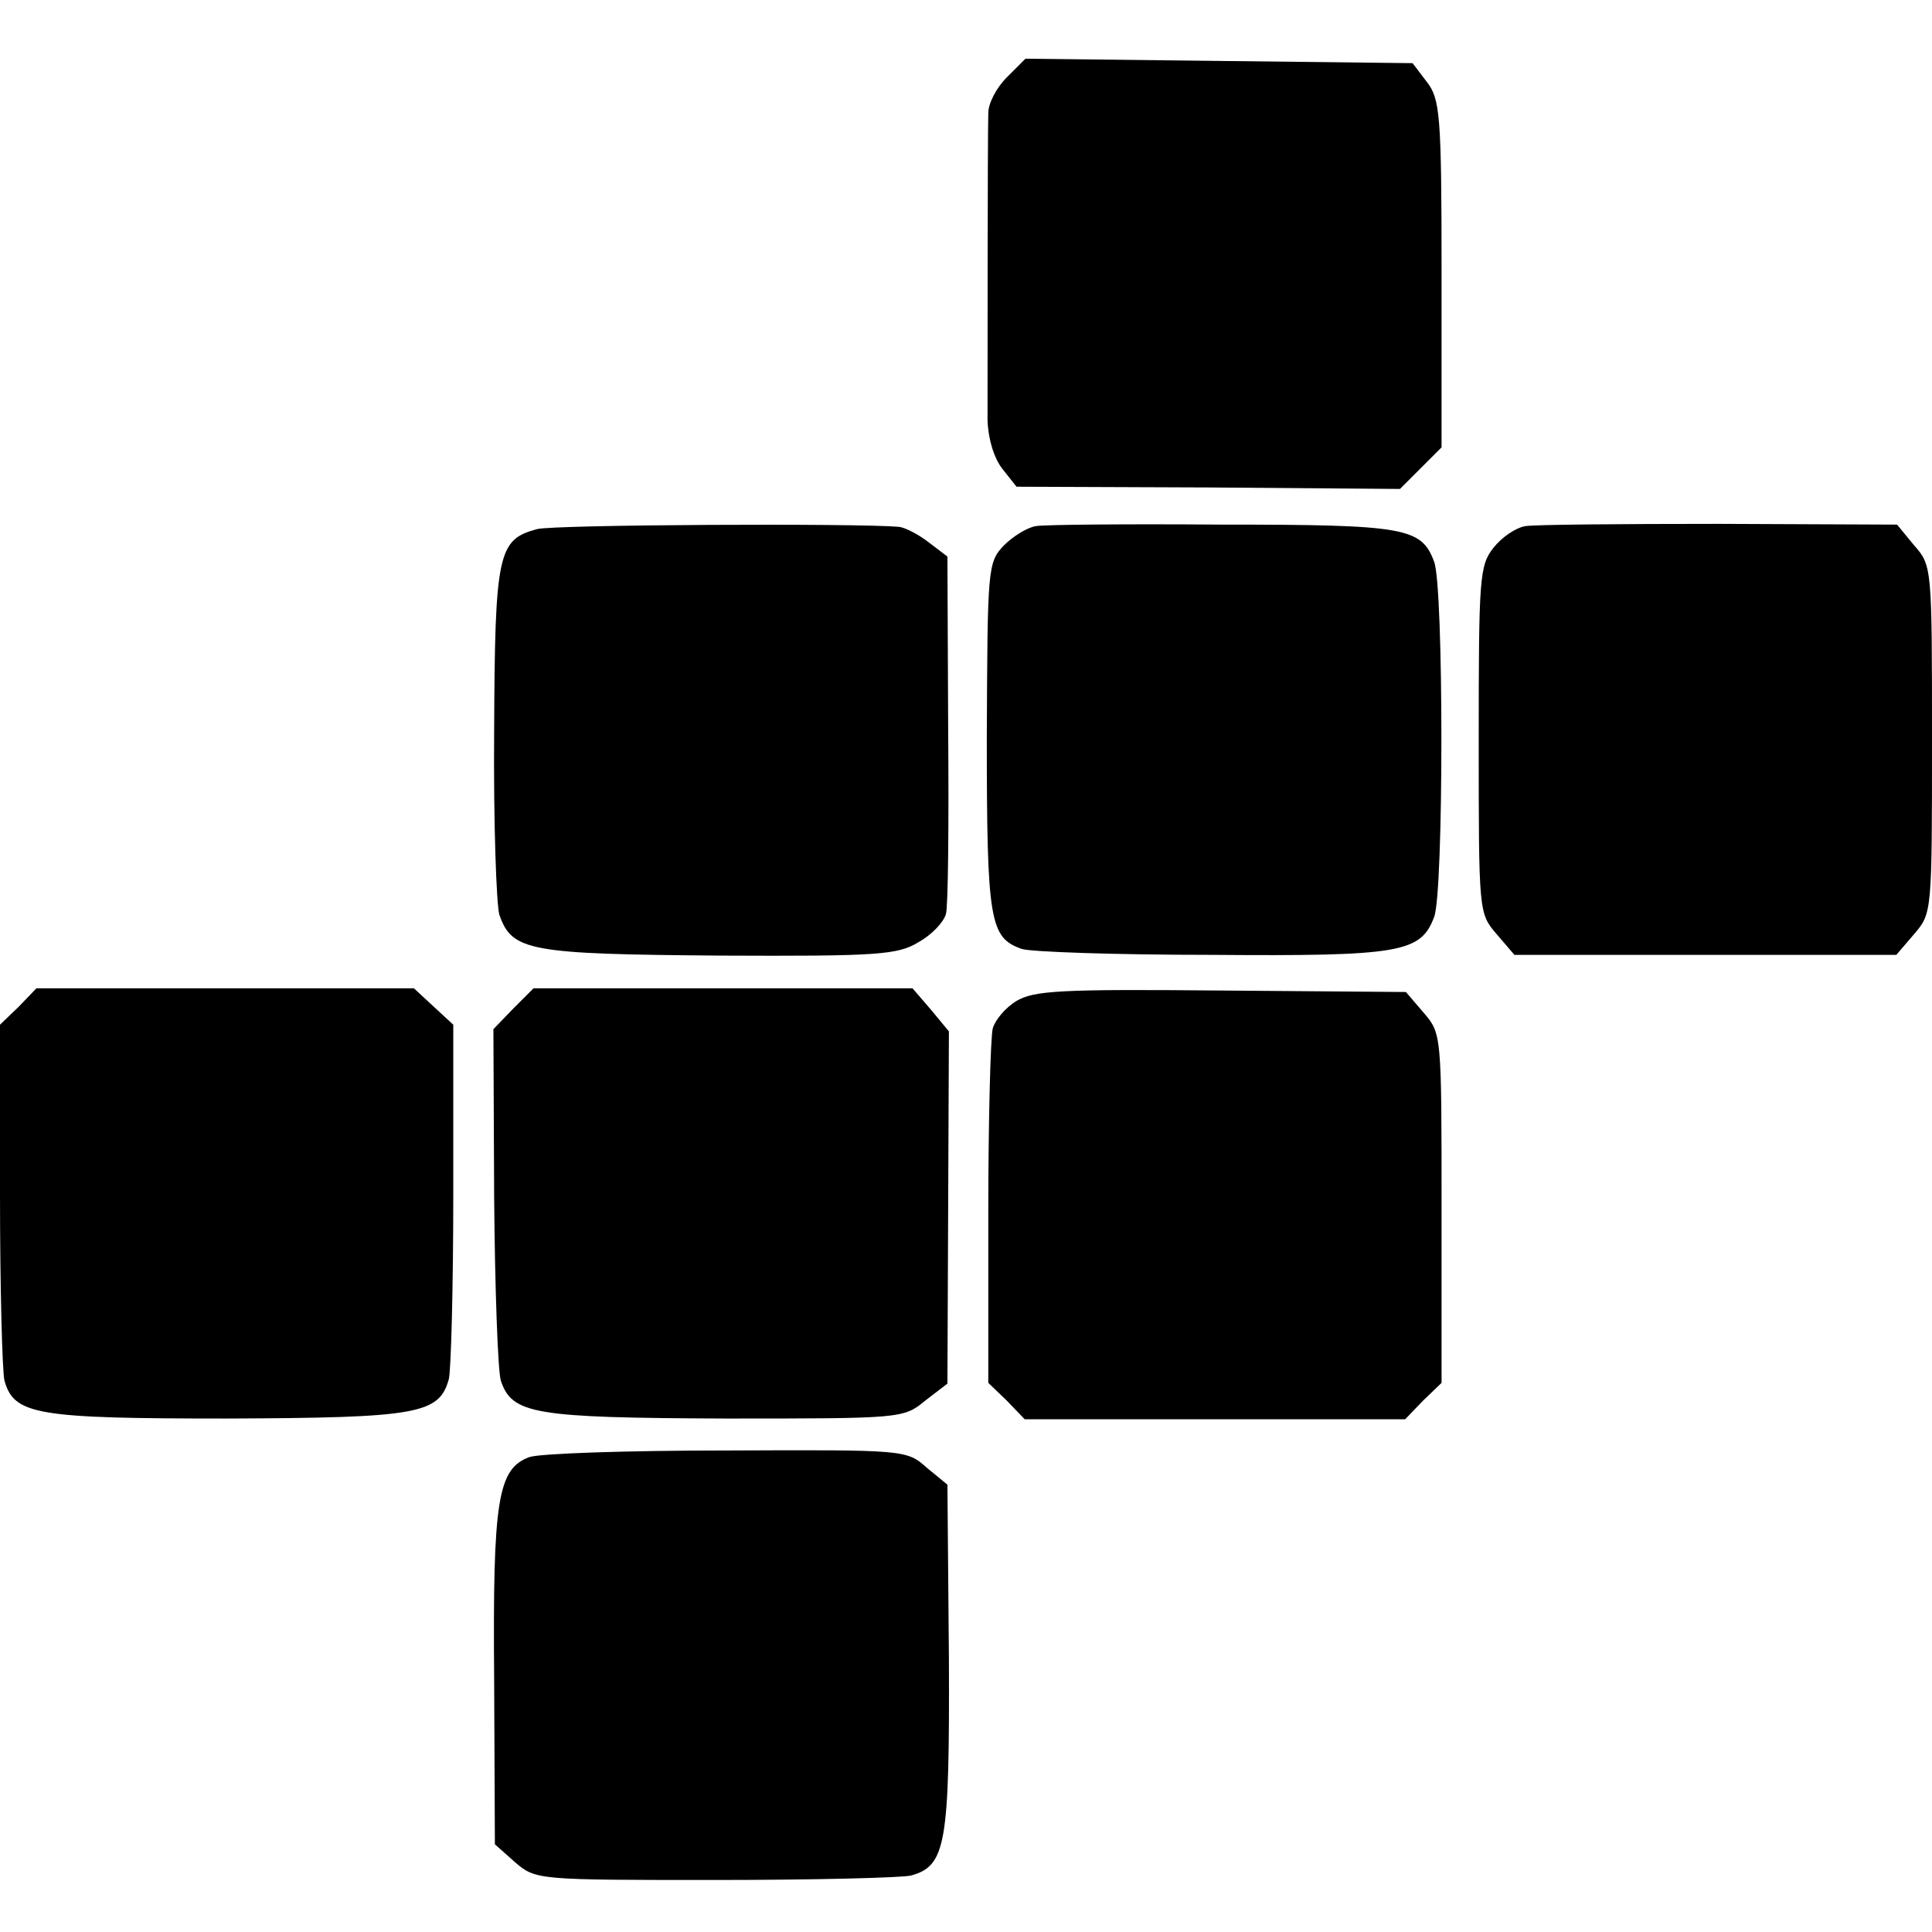
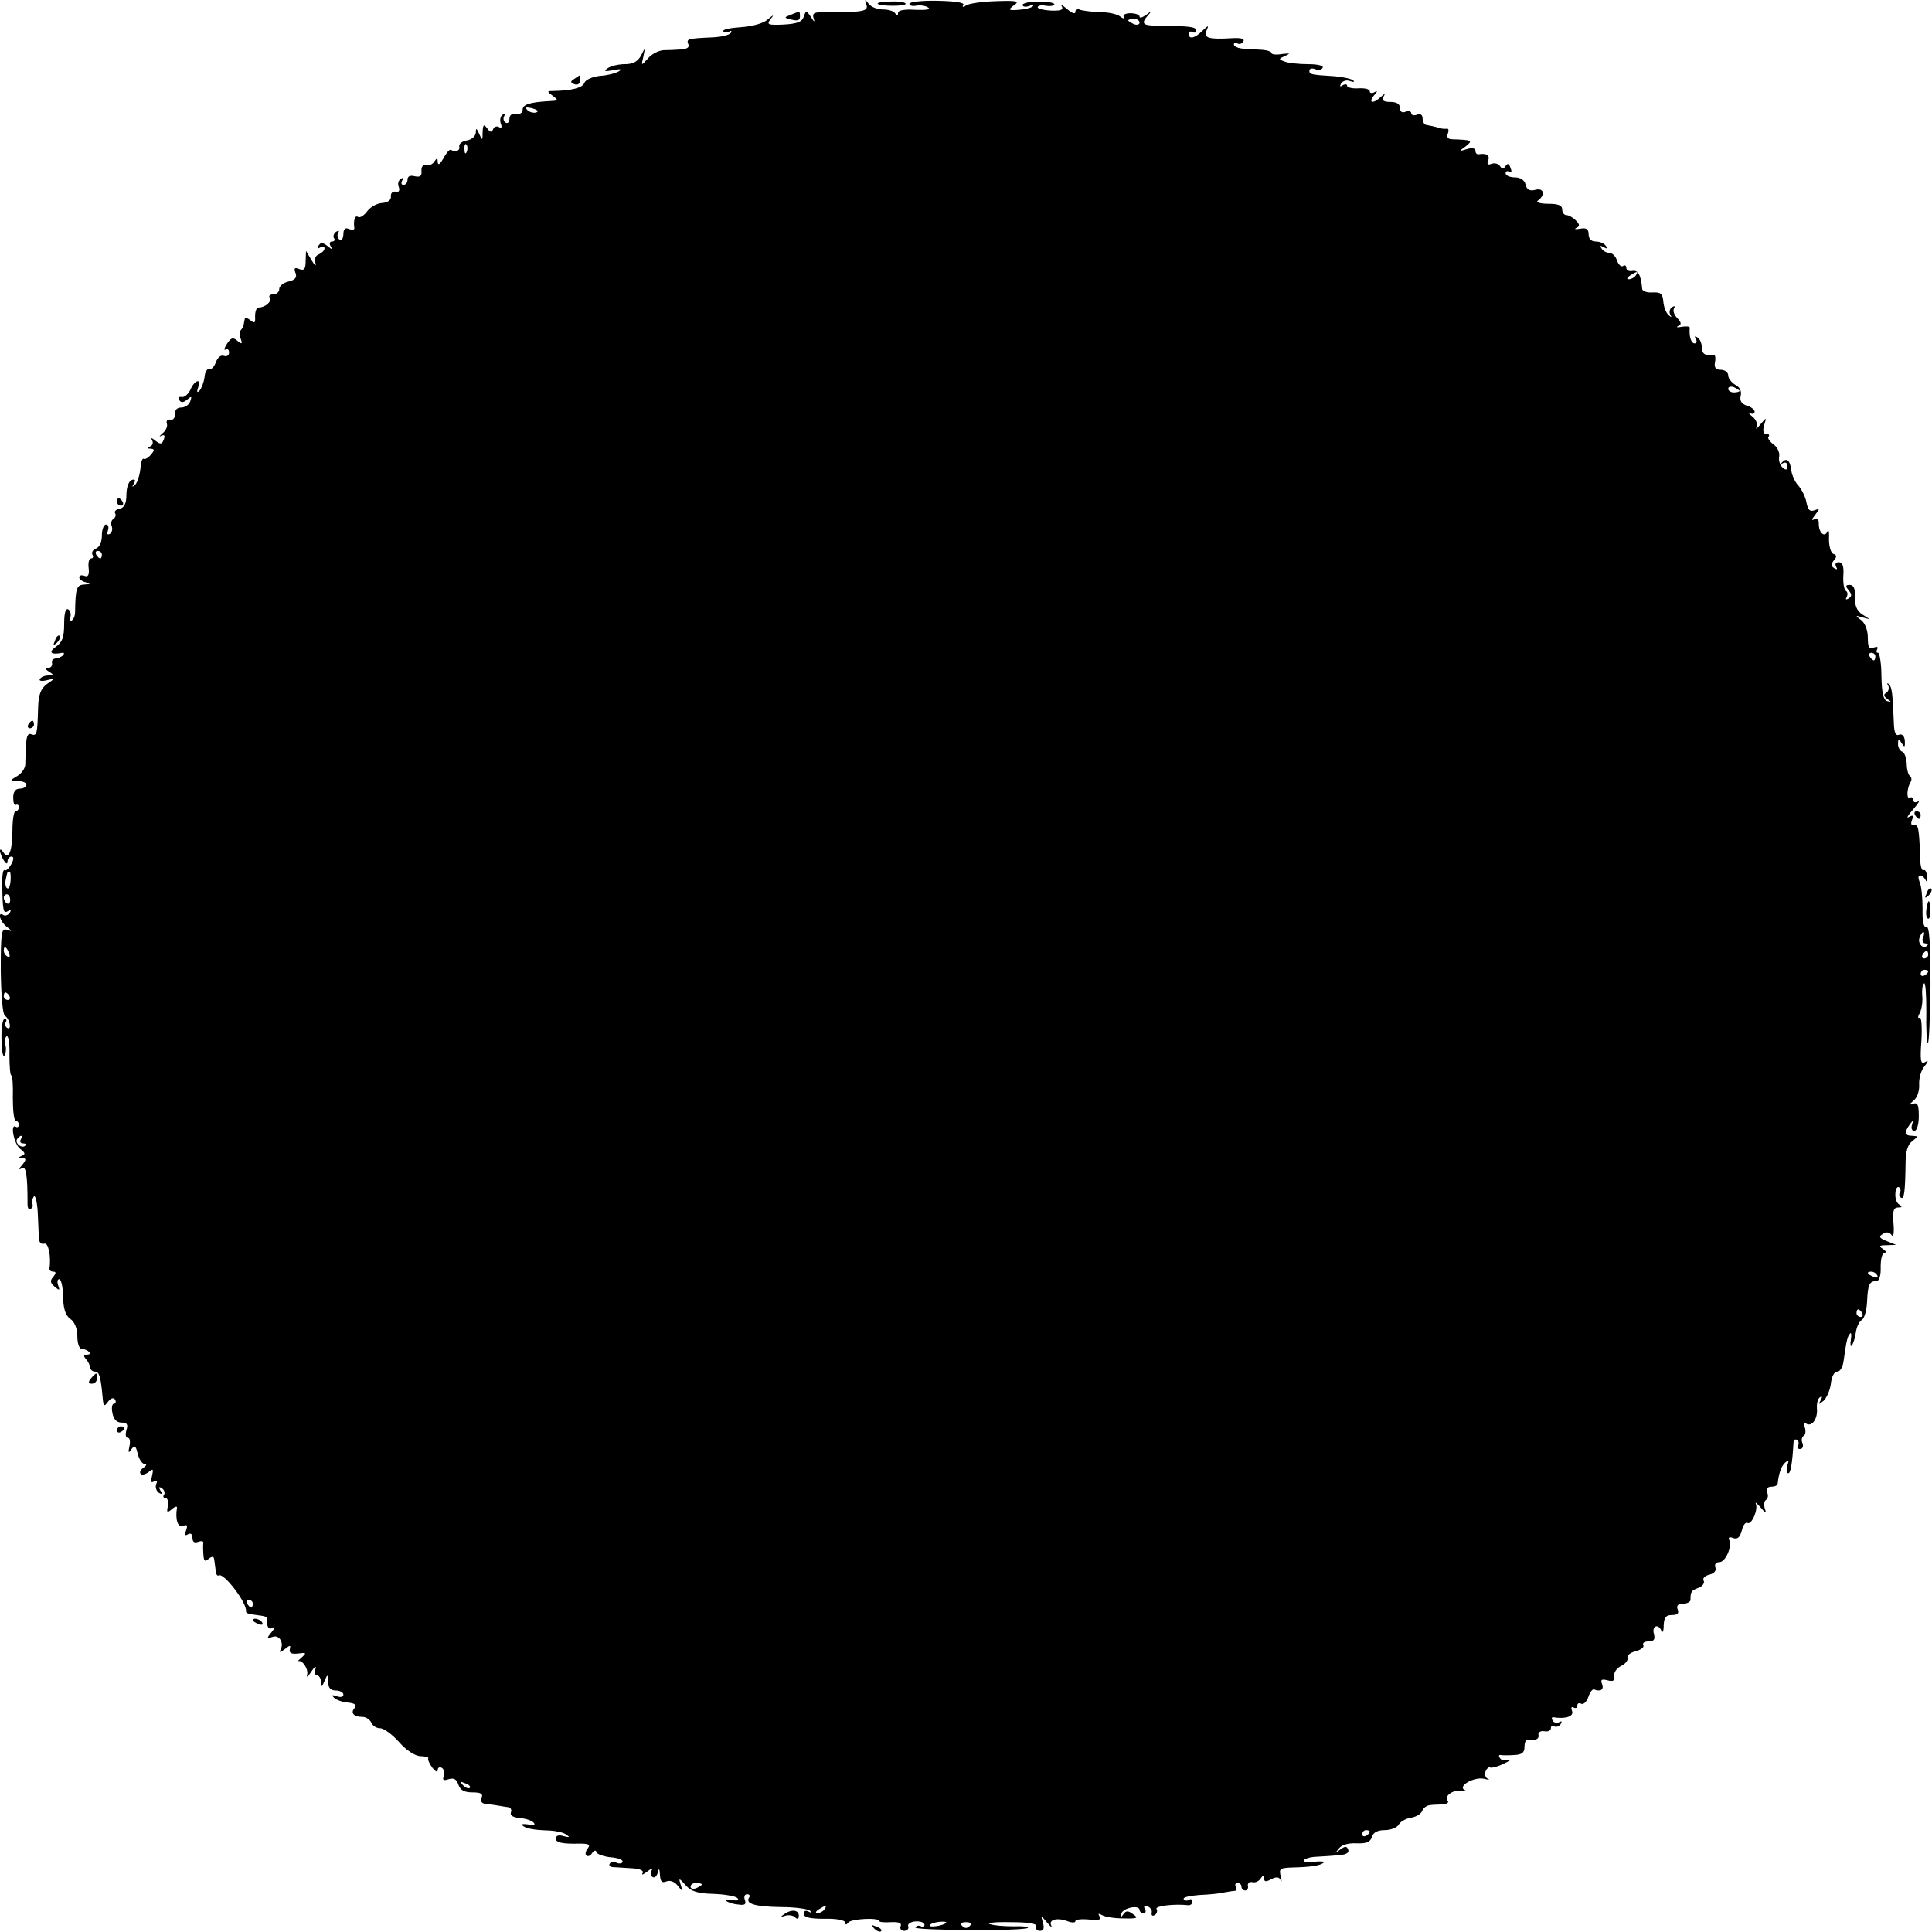
- <svg xmlns="http://www.w3.org/2000/svg" version="1.0" width="260pt" height="260pt" viewBox="0 0 260 260" preserveAspectRatio="xMidYMid meet">
-   <g transform="translate(0,260) scale(0.1,-0.1)" fill="#000000" stroke="none">
-     <path d="M1355 2496 c-14 -14 -25 -35 -25 -48 -1 -34 -1 -366 -1 -414 1 -26 9 -51 20 -65 l19 -24 258 -1 258 -2 28 28 28 28 0 234 c0 214 -2 235 -20 258 l-19 25 -260 3 -261 3 -25 -25z" />
-     <path d="M723 1888 c-53 -14 -57 -32 -58 -273 -1 -121 3 -232 7 -246 17 -49 40 -53 297 -55 213 -1 239 1 267 18 18 10 34 27 37 38 3 10 4 123 3 250 l-1 231 -25 19 c-14 11 -32 20 -40 21 -57 5 -464 3 -487 -3z" />
-     <path d="M1394 1892 c-12 -2 -31 -14 -43 -26 -22 -23 -22 -31 -23 -258 0 -248 4 -270 47 -285 11 -4 126 -8 255 -8 255 -2 282 3 300 51 13 33 13 445 0 478 -17 46 -39 50 -285 50 -126 1 -240 0 -251 -2z" />
-     <path d="M2053 1892 c-13 -2 -32 -15 -43 -29 -19 -24 -20 -40 -20 -259 0 -232 0 -233 24 -261 l24 -28 257 0 257 0 24 28 c24 28 24 29 24 262 0 231 0 234 -24 261 l-23 28 -239 1 c-132 0 -249 -1 -261 -3z" />
-     <path d="M25 1245 l-25 -24 0 -228 c0 -125 3 -238 6 -251 13 -46 43 -51 300 -51 256 1 285 6 298 53 3 12 6 124 6 249 l0 228 -26 24 -27 25 -254 0 -254 0 -24 -25z" />
-     <path d="M691 1243 l-27 -28 1 -225 c1 -124 5 -235 9 -248 15 -45 44 -50 302 -51 237 0 240 0 269 24 l30 23 1 237 1 237 -24 29 -25 29 -255 0 -255 0 -27 -27z" />
-     <path d="M1368 1253 c-15 -9 -29 -26 -32 -37 -3 -12 -6 -124 -6 -249 l0 -228 25 -24 24 -25 256 0 256 0 24 25 25 24 0 235 c0 234 0 235 -24 263 l-24 28 -249 2 c-216 2 -251 0 -275 -14z" />
-     <path d="M712 639 c-42 -16 -49 -57 -47 -298 l1 -223 27 -24 c28 -24 30 -24 270 -24 133 0 251 3 263 6 47 13 52 42 51 292 l-2 234 -28 23 c-27 24 -29 24 -270 23 -133 0 -252 -4 -265 -9z" />
+ <svg xmlns="http://www.w3.org/2000/svg" version="1.0" width="512pt" height="512pt" viewBox="0 0 512 512" preserveAspectRatio="xMidYMid meet">
+   <g transform="translate(0,512) scale(0.1,-0.1)" fill="#000000" stroke="none">
+     <path d="M2296 5108 c6 -18 -8 -21 -113 -20 -25 0 -31 -3 -27 -16 4 -12 2 -11 -7 3 -12 18 -13 18 -19 1 -4 -14 -18 -19 -53 -21 -42 -2 -46 0 -35 14 10 13 9 13 -8 -1 -11 -10 -41 -18 -71 -20 -28 -2 -49 -6 -46 -11 2 -4 9 -4 15 -1 6 4 8 2 5 -3 -4 -6 -26 -11 -49 -12 -67 -3 -69 -4 -64 -18 4 -8 -3 -13 -19 -14 -14 -1 -35 -2 -47 -2 -13 -1 -31 -10 -41 -22 -18 -20 -18 -20 -12 5 5 25 5 25 -6 3 -9 -16 -21 -23 -43 -23 -17 0 -38 -5 -46 -11 -11 -8 -8 -9 15 -5 20 4 25 3 15 -3 -8 -5 -31 -11 -50 -12 -19 -2 -38 -10 -41 -18 -5 -14 -34 -21 -83 -22 -17 0 -17 -1 -1 -13 16 -12 15 -13 -11 -14 -51 -3 -69 -9 -69 -23 0 -8 -8 -13 -18 -11 -10 2 -17 -3 -17 -13 0 -9 -5 -13 -10 -10 -6 4 -7 11 -4 17 4 7 2 8 -4 4 -6 -4 -8 -14 -5 -23 4 -10 2 -14 -4 -10 -6 4 -14 1 -16 -5 -4 -10 -8 -9 -16 2 -9 12 -11 10 -12 -10 0 -23 -1 -23 -9 -5 -7 16 -9 17 -9 3 -1 -9 -11 -18 -23 -20 -13 -2 -22 -9 -21 -16 3 -11 -8 -16 -23 -9 -3 1 -12 -9 -19 -23 -9 -15 -14 -19 -15 -10 0 12 -2 12 -9 2 -4 -7 -14 -12 -22 -10 -8 2 -13 -4 -12 -15 1 -14 -4 -17 -18 -14 -12 3 -19 0 -19 -9 0 -8 -5 -14 -11 -14 -5 0 -7 5 -3 12 4 7 3 8 -4 4 -6 -4 -9 -13 -5 -22 3 -9 0 -14 -8 -12 -8 2 -14 -4 -13 -12 1 -10 -8 -17 -24 -18 -14 -1 -31 -11 -39 -22 -8 -11 -19 -18 -24 -15 -8 6 -13 -9 -10 -29 1 -5 -5 -6 -14 -3 -10 5 -15 0 -15 -14 0 -11 -5 -17 -10 -14 -6 4 -7 11 -4 17 4 7 2 8 -5 4 -6 -4 -9 -12 -6 -17 4 -5 1 -9 -5 -9 -6 0 -8 -5 -4 -12 6 -10 4 -10 -8 0 -13 10 -18 10 -24 1 -4 -8 -3 -9 4 -5 7 4 12 3 12 -2 0 -6 -7 -12 -15 -16 -9 -3 -12 -12 -9 -23 3 -10 -2 -7 -10 7 l-15 25 -1 -27 c0 -21 -4 -26 -17 -21 -12 5 -15 2 -10 -10 5 -12 -1 -19 -18 -23 -14 -3 -25 -12 -25 -20 0 -8 -7 -14 -16 -14 -8 0 -13 -4 -9 -9 6 -10 -12 -26 -30 -26 -5 0 -9 -10 -9 -23 1 -18 -1 -20 -12 -11 -8 6 -15 9 -15 5 -1 -3 -2 -10 -3 -15 0 -5 -4 -12 -8 -16 -4 -4 -4 -14 0 -23 5 -14 3 -15 -9 -5 -12 10 -17 8 -28 -9 -7 -11 -8 -18 -3 -14 5 3 9 -1 9 -8 0 -8 -6 -12 -14 -9 -7 3 -16 -4 -21 -17 -4 -12 -12 -20 -17 -18 -6 2 -12 -8 -13 -22 -2 -14 -8 -29 -13 -35 -7 -7 -8 -4 -4 8 10 25 -9 21 -20 -5 -6 -13 -17 -22 -24 -20 -7 1 -10 -2 -6 -8 5 -8 11 -7 21 1 12 10 13 9 8 -5 -3 -9 -14 -16 -24 -16 -11 0 -17 -7 -16 -17 0 -10 -5 -17 -12 -15 -8 1 -12 -3 -10 -10 3 -7 -2 -19 -11 -26 -9 -8 -10 -11 -4 -7 9 4 11 1 7 -10 -5 -13 -9 -13 -22 -3 -10 8 -13 9 -9 1 4 -6 1 -14 -5 -16 -10 -4 -9 -6 1 -6 11 -1 11 -4 1 -16 -7 -8 -15 -13 -19 -11 -4 3 -8 -10 -9 -27 -2 -17 -8 -36 -14 -42 -8 -7 -9 -6 -3 4 5 9 3 12 -6 9 -7 -2 -14 -19 -14 -39 0 -24 -6 -35 -18 -37 -9 -2 -15 -7 -12 -12 3 -5 1 -11 -4 -15 -6 -3 -8 -12 -5 -19 3 -8 1 -17 -5 -21 -7 -3 -8 0 -5 9 3 9 1 16 -5 16 -6 0 -11 -13 -11 -29 0 -17 -6 -31 -16 -35 -8 -3 -12 -10 -9 -16 3 -5 2 -10 -4 -10 -5 0 -8 -12 -6 -26 2 -18 -2 -24 -11 -20 -8 3 -14 1 -14 -4 0 -5 8 -11 17 -13 14 -4 14 -5 -3 -6 -21 -1 -24 -9 -25 -73 0 -10 -4 -20 -10 -23 -5 -3 -6 0 -3 8 3 8 1 18 -5 22 -7 4 -11 -9 -11 -39 0 -35 -5 -48 -22 -60 -21 -15 -13 -22 17 -16 5 1 6 -2 2 -7 -5 -4 -14 -8 -20 -8 -7 -1 -11 -6 -9 -13 1 -7 -4 -12 -10 -12 -9 0 -8 -4 2 -10 13 -8 13 -10 -2 -10 -9 0 -19 -4 -22 -9 -4 -5 4 -7 16 -4 l23 5 -21 -15 c-16 -12 -22 -28 -23 -62 -2 -71 -3 -76 -18 -71 -9 4 -13 -5 -14 -29 -1 -19 -2 -43 -2 -52 -1 -10 -10 -23 -22 -30 -20 -12 -20 -12 3 -13 12 0 22 -4 22 -10 0 -5 -8 -10 -17 -10 -12 0 -18 -8 -18 -24 0 -13 3 -22 7 -19 5 2 8 -1 8 -6 0 -6 -4 -11 -9 -11 -4 0 -8 -22 -8 -49 0 -56 -10 -81 -24 -60 -5 8 -9 10 -9 4 0 -5 5 -17 10 -25 6 -10 10 -11 10 -2 0 6 5 12 10 12 7 0 7 -7 0 -20 -6 -11 -14 -19 -18 -16 -4 3 -7 -16 -6 -42 1 -68 3 -74 16 -66 7 4 8 3 4 -5 -4 -6 -12 -9 -17 -6 -17 11 -9 -18 9 -31 15 -12 15 -13 0 -8 -14 5 -16 -7 -16 -108 1 -66 5 -116 11 -120 13 -8 19 -40 6 -32 -5 3 -7 10 -4 15 4 5 2 9 -3 9 -5 0 -9 -25 -8 -54 0 -30 4 -50 8 -43 4 7 5 19 2 29 -2 9 -1 19 4 22 4 2 8 -20 7 -50 0 -30 2 -54 5 -54 3 0 5 -27 4 -60 0 -33 3 -60 8 -60 4 0 8 -5 8 -11 0 -5 -4 -8 -8 -5 -16 10 -5 -47 12 -59 13 -10 14 -14 4 -18 -10 -4 -10 -6 1 -6 11 -1 11 -4 0 -18 -10 -11 -10 -14 -1 -9 11 7 15 -17 15 -96 0 -10 4 -15 8 -12 5 3 7 9 5 13 -3 4 -1 13 3 19 4 8 9 -10 11 -40 1 -29 3 -61 3 -71 1 -10 7 -15 14 -13 11 5 19 -34 14 -66 0 -5 4 -8 10 -8 8 0 8 -4 0 -14 -9 -10 -8 -16 4 -26 13 -11 14 -10 9 4 -3 9 -2 16 3 16 5 0 10 -21 10 -46 1 -32 6 -49 19 -59 12 -8 19 -26 19 -47 0 -18 5 -33 12 -33 6 0 15 -3 19 -8 4 -4 2 -7 -6 -7 -9 0 -9 -4 -2 -12 6 -7 11 -17 11 -23 1 -5 6 -10 13 -10 11 0 15 -14 20 -68 2 -24 4 -26 14 -12 8 10 14 12 19 6 3 -6 2 -11 -3 -11 -5 0 -7 -11 -4 -25 3 -16 11 -25 24 -25 15 0 18 -5 13 -20 -3 -11 -2 -20 3 -20 6 0 8 -10 5 -23 -4 -17 -2 -19 5 -8 9 12 12 10 17 -12 4 -15 12 -27 19 -27 6 0 4 -4 -4 -10 -8 -5 -11 -12 -7 -16 3 -4 13 -1 21 5 12 10 13 8 9 -10 -4 -15 -3 -20 5 -15 8 4 10 2 6 -7 -3 -8 0 -18 7 -23 8 -5 10 -3 4 6 -5 9 -4 11 4 6 6 -4 9 -12 6 -17 -4 -5 -2 -9 4 -9 5 0 8 -9 6 -21 -4 -18 -2 -19 11 -8 8 7 14 8 13 3 -5 -30 2 -53 16 -48 11 5 13 2 8 -12 -4 -12 -3 -15 5 -10 7 4 12 1 12 -9 0 -11 5 -15 15 -11 8 3 14 2 14 -2 -1 -4 -1 -18 0 -31 1 -18 4 -21 14 -12 10 8 14 7 15 -4 1 -8 3 -22 4 -30 1 -8 4 -12 8 -10 13 8 76 -74 72 -96 0 -3 6 -6 14 -7 8 -1 20 -3 28 -4 8 -1 15 -4 14 -7 -2 -22 4 -31 14 -25 8 5 7 0 -2 -11 -14 -17 -13 -18 2 -13 18 7 32 -16 21 -35 -4 -7 1 -6 11 2 15 12 17 12 14 0 -2 -10 5 -13 22 -11 22 3 23 2 10 -10 -8 -7 -13 -12 -11 -11 11 7 29 -20 25 -35 -3 -9 2 -6 11 8 9 14 14 17 11 7 -3 -9 -1 -17 4 -17 6 0 10 -8 11 -17 0 -15 2 -15 9 2 8 19 9 19 9 -2 1 -16 7 -23 21 -23 11 0 20 -5 20 -11 0 -6 -7 -8 -18 -4 -12 4 -14 3 -7 -4 6 -6 23 -12 37 -13 19 -2 24 -6 18 -14 -12 -13 -3 -24 21 -24 9 0 19 -7 23 -15 3 -8 13 -15 23 -15 10 0 32 -16 50 -36 18 -21 42 -37 56 -38 14 0 24 -3 22 -6 -2 -3 3 -14 11 -25 8 -10 14 -13 14 -6 0 7 5 9 11 6 6 -4 8 -14 5 -22 -4 -10 -1 -13 13 -8 14 4 21 0 26 -15 5 -14 15 -20 37 -20 23 0 29 -4 24 -15 -3 -10 1 -15 14 -16 11 -1 25 -3 30 -4 6 -1 17 -3 25 -4 8 0 12 -7 9 -14 -3 -8 5 -13 23 -15 15 -1 31 -6 37 -12 6 -6 1 -8 -14 -5 -12 2 -20 1 -16 -2 8 -9 32 -13 72 -14 17 -1 37 -5 45 -11 10 -7 9 -8 -7 -4 -13 4 -21 2 -21 -7 0 -9 15 -13 48 -13 38 1 45 -1 37 -12 -6 -7 -8 -16 -4 -19 4 -4 11 -1 15 6 6 8 10 9 12 2 2 -5 19 -11 37 -13 17 -1 32 -6 32 -11 0 -5 -7 -7 -15 -4 -8 4 -17 3 -19 -2 -3 -4 0 -8 7 -9 7 0 29 -2 49 -3 24 -1 35 -6 31 -13 -4 -6 2 -4 12 4 10 8 16 10 12 3 -4 -6 -3 -14 2 -17 5 -4 12 2 14 11 3 13 5 12 6 -6 1 -17 5 -22 17 -17 10 4 22 -1 30 -11 13 -17 14 -17 8 2 -6 19 -5 19 13 -1 14 -16 31 -22 73 -23 30 -1 59 -6 64 -11 6 -6 1 -8 -14 -5 -12 2 -20 1 -16 -2 4 -4 18 -9 31 -10 19 -3 23 0 19 12 -3 8 -1 15 6 15 6 0 9 -4 5 -9 -10 -16 15 -24 85 -25 38 0 72 -5 77 -10 5 -5 3 -6 -4 -2 -8 4 -13 2 -13 -6 0 -9 16 -13 55 -13 32 1 55 -4 55 -10 0 -6 3 -7 8 0 7 10 82 14 82 4 0 -3 14 -4 31 -3 21 1 29 -2 26 -10 -3 -7 1 -13 9 -13 8 0 13 5 11 12 -3 6 6 12 19 13 13 1 24 -3 24 -9 0 -5 -4 -8 -9 -4 -5 3 -12 2 -15 -3 -5 -8 290 -10 298 -1 3 3 -14 5 -38 4 -24 0 -52 2 -63 6 -10 3 15 6 55 5 49 0 71 -4 68 -11 -2 -7 2 -12 10 -12 10 0 12 7 8 21 -6 21 -6 21 11 1 9 -11 14 -15 11 -8 -8 15 14 22 42 12 12 -5 22 -5 22 0 0 4 16 6 36 4 26 -3 34 0 28 8 -5 8 -3 9 6 4 8 -5 33 -9 57 -9 37 -1 41 1 26 11 -13 10 -19 10 -26 0 -6 -9 -8 -9 -5 2 4 15 48 24 48 9 0 -4 5 -8 11 -8 5 0 7 5 3 11 -4 7 -1 10 7 7 8 -3 13 -11 11 -17 -1 -7 2 -10 8 -6 6 3 8 11 5 16 -5 8 48 14 83 10 6 -1 12 3 12 9 0 6 -4 9 -9 5 -5 -3 -12 -2 -14 2 -3 5 16 9 41 11 26 1 56 4 67 7 11 2 24 4 28 4 5 1 5 5 2 11 -3 5 -1 10 4 10 6 0 11 -4 11 -10 0 -5 4 -10 10 -10 5 0 9 6 7 12 -1 7 4 12 12 10 8 -2 18 3 22 10 7 10 9 10 9 0 0 -9 5 -10 19 -2 14 7 21 6 25 -3 3 -6 3 -2 0 11 -5 20 -2 22 33 23 45 1 73 5 81 13 3 3 -9 4 -26 2 -17 -2 -29 0 -27 4 3 4 15 8 27 9 13 1 39 2 59 4 25 1 35 6 32 15 -4 10 -8 10 -22 0 -14 -11 -14 -11 -3 3 7 10 25 15 47 14 26 -1 36 3 41 17 3 12 15 18 34 18 16 0 33 7 37 15 5 8 19 16 33 18 13 2 26 10 29 18 3 8 12 14 19 15 6 1 22 2 34 2 12 1 18 5 15 9 -12 12 13 31 36 27 12 -2 16 -1 9 2 -21 10 24 36 51 30 12 -3 17 -3 10 0 -7 3 -9 12 -6 20 3 7 8 12 12 10 3 -2 20 2 36 10 17 8 22 12 13 10 -10 -3 -20 -1 -23 5 -4 5 -3 9 2 8 4 -1 20 -1 36 0 20 1 27 6 27 21 0 11 3 19 8 19 20 -3 32 2 29 14 -1 6 6 11 16 9 9 -2 17 2 17 8 0 6 4 9 9 5 5 -3 13 0 17 6 4 7 3 9 -4 5 -6 -3 -14 -2 -17 4 -4 6 -3 10 2 9 31 -5 55 2 49 17 -3 8 -2 12 4 9 6 -3 10 -1 10 5 0 6 5 8 10 5 6 -3 14 4 19 17 4 13 11 22 15 21 17 -7 27 -1 22 13 -5 13 -2 15 14 11 15 -4 20 -1 18 11 -2 9 6 21 18 27 11 5 19 15 17 21 -2 7 8 15 22 18 14 4 23 11 20 16 -3 6 3 10 13 10 15 0 19 5 15 20 -6 22 12 28 20 8 3 -7 6 -1 6 15 1 21 6 27 22 27 15 0 19 5 15 15 -4 10 1 15 14 15 11 0 20 5 20 10 0 22 2 25 21 32 11 4 17 13 14 19 -4 6 3 13 15 16 13 3 19 11 16 19 -3 8 1 14 10 14 16 0 34 38 27 58 -4 8 0 10 10 6 12 -4 18 2 23 20 3 14 10 23 15 20 11 -6 29 36 22 51 -2 6 3 1 13 -10 13 -16 16 -17 11 -3 -3 10 -2 20 3 23 5 3 7 12 3 20 -3 9 1 15 11 15 9 0 16 3 17 8 3 27 9 46 20 56 9 8 11 7 6 -6 -3 -10 -3 -19 1 -22 7 -4 12 26 15 81 0 7 4 10 9 7 5 -3 6 -10 3 -15 -4 -5 -1 -9 5 -9 7 0 10 7 7 15 -4 8 -2 17 3 20 5 3 6 13 3 22 -4 10 -2 14 4 10 15 -9 31 14 28 41 -1 13 3 26 8 29 6 4 7 1 2 -8 -7 -12 -6 -12 8 -1 8 8 17 28 19 45 2 19 9 32 17 32 8 0 15 13 17 30 7 51 10 64 17 71 3 4 4 -4 2 -16 -2 -12 -1 -20 2 -16 4 4 9 19 11 34 2 15 9 30 16 34 7 4 13 26 14 49 2 45 6 54 25 54 7 0 12 15 11 38 0 20 4 37 10 37 6 0 4 5 -4 10 -12 8 -10 10 10 10 l25 1 -25 10 c-20 8 -22 12 -10 19 9 6 17 5 23 -3 5 -7 7 6 5 31 -3 32 0 42 12 42 11 0 12 2 3 8 -7 4 -11 17 -10 29 0 12 5 19 9 17 5 -3 6 -9 3 -14 -3 -5 -2 -11 3 -14 8 -5 11 14 12 93 0 29 6 49 18 57 16 13 16 13 0 14 -21 0 -22 9 -7 30 10 13 10 13 6 -1 -3 -9 0 -16 6 -16 7 0 12 17 12 39 0 30 -3 37 -15 33 -12 -4 -12 -3 1 8 9 7 16 25 15 42 -1 17 5 39 14 49 11 14 11 17 1 11 -11 -6 -13 4 -9 58 2 37 0 63 -5 60 -5 -3 -5 3 1 13 5 11 8 31 6 46 -1 15 1 30 5 32 4 3 6 -31 6 -75 -1 -44 1 -81 4 -83 3 -2 6 67 7 154 0 110 -3 157 -11 154 -7 -3 -11 14 -10 48 0 29 -3 61 -8 71 -4 10 -4 17 2 17 5 0 11 -6 14 -12 3 -7 4 -3 4 9 -1 12 -5 19 -9 17 -4 -3 -8 7 -9 23 -3 89 -5 98 -16 96 -8 -2 -10 4 -6 14 5 12 3 14 -8 8 -8 -5 -3 4 11 20 14 16 19 25 13 21 -7 -4 -13 -2 -13 4 0 6 -4 9 -8 6 -10 -6 -9 24 1 41 4 6 3 14 -2 17 -4 3 -8 18 -8 33 -1 15 -6 29 -12 31 -6 2 -11 11 -11 20 0 15 2 15 10 2 7 -12 9 -10 8 7 -1 12 -7 19 -15 16 -9 -4 -13 5 -14 28 -3 79 -5 98 -13 106 -5 4 -6 3 -2 -4 3 -6 1 -15 -5 -19 -8 -4 -7 -9 2 -16 12 -8 12 -9 0 -6 -10 3 -14 22 -15 66 0 34 -5 62 -9 62 -5 0 -5 4 -2 10 3 6 -1 7 -9 4 -13 -5 -16 1 -16 26 0 19 -7 38 -17 46 -17 13 -17 14 2 8 l20 -5 -20 13 c-14 9 -20 23 -19 46 1 22 -4 32 -14 32 -11 0 -12 -3 -3 -14 9 -11 9 -16 0 -22 -7 -4 -9 -3 -5 4 3 6 3 13 -2 16 -5 3 -8 21 -7 40 2 25 -2 36 -12 36 -8 0 -11 -5 -7 -12 4 -7 3 -8 -5 -4 -9 6 -9 11 -1 21 8 9 8 14 -1 17 -7 2 -12 20 -12 39 1 18 -1 28 -4 21 -7 -18 -23 -4 -23 19 0 14 -4 18 -12 13 -8 -5 -7 0 2 11 13 17 13 18 -1 13 -13 -5 -18 1 -22 22 -3 15 -13 34 -21 43 -8 8 -17 26 -19 41 -3 27 -13 34 -25 20 -4 -4 -2 -4 4 -1 6 3 11 0 11 -8 0 -11 -4 -12 -13 -4 -7 6 -11 19 -9 29 2 11 -5 26 -16 33 -10 8 -16 17 -12 20 3 4 1 7 -6 7 -8 0 -10 8 -6 23 7 22 7 22 -10 2 -9 -11 -13 -14 -10 -7 4 8 -1 20 -11 28 -11 9 -13 13 -6 9 6 -3 12 -2 12 4 0 5 -9 13 -21 16 -14 5 -19 13 -16 26 3 12 -2 23 -14 29 -10 6 -19 17 -19 25 0 8 -9 15 -19 15 -14 0 -19 6 -16 20 2 11 1 19 -3 19 -22 -3 -32 3 -32 20 0 11 -5 23 -12 27 -7 4 -8 3 -4 -4 4 -7 2 -12 -3 -12 -10 0 -15 20 -13 41 1 4 -9 5 -21 3 -12 -2 -16 -2 -10 2 10 4 9 9 -2 21 -8 8 -12 19 -9 25 4 7 2 8 -5 4 -6 -4 -8 -13 -5 -19 5 -9 4 -9 -4 -2 -7 6 -13 22 -14 36 -2 21 -7 25 -28 24 -15 -1 -27 3 -28 9 -3 37 -11 51 -26 48 -9 -2 -16 2 -16 8 0 6 -4 9 -9 5 -5 -3 -12 4 -16 15 -3 11 -13 20 -20 20 -8 0 -17 5 -21 12 -5 7 -3 8 6 3 9 -5 11 -4 6 3 -4 7 -16 12 -27 12 -12 0 -19 7 -19 19 0 14 -6 18 -22 15 -13 -2 -17 -2 -11 2 10 4 10 9 -1 20 -8 8 -19 14 -25 14 -6 0 -11 7 -11 15 0 11 -11 15 -37 15 -21 0 -33 4 -28 8 21 15 17 35 -6 29 -15 -4 -23 0 -26 14 -3 12 -14 19 -29 19 -13 0 -24 5 -24 11 0 5 4 7 10 4 6 -3 7 1 3 10 -4 12 -8 13 -13 5 -6 -9 -9 -9 -15 0 -4 6 -14 9 -22 6 -11 -4 -13 -2 -9 9 5 13 -5 20 -26 16 -5 0 -8 4 -8 10 0 6 -9 8 -22 4 -22 -7 -22 -6 -4 7 20 16 18 17 -36 19 -11 0 -15 6 -11 15 3 8 2 14 -3 13 -5 -1 -12 0 -16 1 -13 4 -27 7 -38 9 -5 0 -10 8 -10 17 0 10 -6 14 -15 10 -8 -3 -15 -1 -15 4 0 5 -7 7 -15 4 -9 -4 -15 0 -15 10 0 11 -9 16 -26 16 -17 0 -23 4 -18 13 6 10 4 10 -7 0 -20 -19 -34 -16 -18 4 10 11 10 14 2 9 -7 -4 -13 -3 -13 2 0 6 -13 9 -30 8 -16 -1 -30 2 -30 7 0 4 -5 5 -12 1 -7 -5 -8 -3 -4 5 5 7 15 10 24 6 9 -3 13 -2 8 2 -4 4 -26 9 -49 11 -65 4 -67 5 -67 15 0 5 7 7 15 4 8 -4 17 -2 20 3 4 6 -13 10 -39 10 -24 0 -52 3 -62 7 -16 6 -16 7 2 15 15 7 13 7 -8 5 -16 -3 -28 -1 -28 2 0 4 -11 8 -25 9 -14 1 -36 2 -50 3 -14 1 -25 6 -25 11 0 5 4 7 9 3 5 -3 13 -1 16 5 4 7 -5 10 -27 9 -65 -4 -78 0 -71 19 7 16 6 16 -11 0 -20 -20 -36 -23 -36 -7 0 5 5 7 10 4 6 -3 10 -1 10 4 0 10 -15 12 -102 13 -41 0 -45 6 -25 28 10 12 9 12 -5 1 -10 -7 -18 -10 -18 -5 0 5 -11 9 -24 9 -13 0 -21 -4 -18 -10 3 -5 -1 -5 -9 1 -8 7 -33 12 -56 12 -24 1 -47 4 -53 7 -5 3 -10 1 -10 -6 0 -7 -8 -5 -22 7 -12 10 -18 14 -14 7 5 -9 -3 -12 -29 -11 -19 1 -35 5 -35 9 0 4 9 6 20 4 11 -2 22 -1 24 3 2 4 -15 8 -40 8 -24 0 -44 -4 -44 -9 0 -5 8 -6 17 -3 10 4 14 4 10 -1 -5 -4 -22 -8 -38 -9 -27 -2 -28 0 -12 12 16 11 9 13 -47 11 -36 -1 -71 -6 -79 -11 -9 -6 -12 -5 -8 1 4 6 -21 10 -68 11 -41 1 -75 -3 -75 -8 0 -5 8 -7 18 -5 10 2 25 0 32 -5 8 -5 -6 -7 -33 -6 -29 2 -47 -1 -47 -8 0 -7 -3 -8 -8 -1 -4 6 -18 10 -32 10 -14 0 -31 6 -38 15 -10 13 -11 13 -6 -2z m724 -48 c0 -5 -7 -7 -15 -4 -8 4 -15 8 -15 10 0 2 7 4 15 4 8 0 15 -4 15 -10z m-1599 -238 c-7 -2 -18 1 -23 6 -8 8 -4 9 13 5 13 -4 18 -8 10 -11z m-184 -104 c-3 -8 -6 -5 -6 6 -1 11 2 17 5 13 3 -3 4 -12 1 -19z m3098 -328 c-3 -5 -12 -10 -18 -10 -7 0 -6 4 3 10 19 12 23 12 15 0z m275 -306 c0 -2 -7 -4 -15 -4 -8 0 -15 4 -15 10 0 5 7 7 15 4 8 -4 15 -8 15 -10z m-4340 -434 c0 -5 -2 -10 -4 -10 -3 0 -8 5 -11 10 -3 6 -1 10 4 10 6 0 11 -4 11 -10z m4700 -270 c0 -5 -2 -10 -4 -10 -3 0 -8 5 -11 10 -3 6 -1 10 4 10 6 0 11 -4 11 -10z m-4942 -594 c-1 -14 -5 -23 -9 -20 -4 2 -6 12 -4 22 5 23 4 22 10 22 3 0 4 -11 3 -24z m-1 -51 c0 -8 -4 -12 -9 -9 -4 3 -8 9 -8 15 0 5 4 9 8 9 5 0 9 -7 9 -15z m5069 -100 c-3 -8 0 -15 6 -15 6 0 9 -3 5 -6 -10 -11 -26 6 -20 21 3 8 7 15 10 15 3 0 3 -7 -1 -15z m-5072 -41 c3 -8 2 -12 -4 -9 -6 3 -10 10 -10 16 0 14 7 11 14 -7z m5086 -4 c0 -5 -5 -10 -11 -10 -5 0 -7 5 -4 10 3 6 8 10 11 10 2 0 4 -4 4 -10z m0 -44 c0 -3 -4 -8 -10 -11 -5 -3 -10 -1 -10 4 0 6 5 11 10 11 6 0 10 -2 10 -4z m-5085 -66 c3 -5 1 -10 -4 -10 -6 0 -11 5 -11 10 0 6 2 10 4 10 3 0 8 -4 11 -10z m30 -380 c-3 -5 -1 -10 6 -10 7 0 10 -3 6 -6 -9 -9 -28 6 -22 17 4 5 8 9 11 9 3 0 2 -4 -1 -10z m4920 -360 c3 -6 -1 -7 -9 -4 -18 7 -21 14 -7 14 6 0 13 -4 16 -10z m-40 -100 c3 -5 1 -10 -4 -10 -6 0 -11 5 -11 10 0 6 2 10 4 10 3 0 8 -4 11 -10z m-4265 -770 c0 -5 -2 -10 -4 -10 -3 0 -8 5 -11 10 -3 6 -1 10 4 10 6 0 11 -4 11 -10z m575 -488 c-3 -3 -11 0 -18 7 -9 10 -8 11 6 5 10 -3 15 -9 12 -12z m2385 -116 c0 -3 -4 -8 -10 -11 -5 -3 -10 -1 -10 4 0 6 5 11 10 11 6 0 10 -2 10 -4z m-1770 -140 c0 -2 -7 -6 -15 -10 -8 -3 -15 -1 -15 4 0 6 7 10 15 10 8 0 15 -2 15 -4z m325 -66 c-3 -5 -12 -10 -18 -10 -7 0 -6 4 3 10 19 12 23 12 15 0z m322 -36 c-8 -8 -48 -13 -43 -6 2 4 14 8 26 9 12 1 20 0 17 -3z m63 -8 c-7 -7 -13 -7 -20 0 -6 6 -3 10 10 10 13 0 16 -4 10 -10z" />
+     <path d="M2326 5110 c8 -7 74 -7 74 0 0 4 -18 7 -39 6 -22 0 -37 -3 -35 -6z" />
+     <path d="M2096 5081 c-19 -7 -19 -8 2 -13 15 -4 22 -2 22 8 0 8 -1 14 -2 13 -2 0 -12 -4 -22 -8z" />
+     <path d="M1522 4911 c-11 -7 -11 -9 0 -14 9 -3 15 1 15 9 0 8 -1 14 -1 14 -1 0 -7 -4 -14 -9z" />
+     <path d="M310 3790 c0 -5 5 -10 11 -10 5 0 7 5 4 10 -3 6 -8 10 -11 10 -2 0 -4 -4 -4 -10z" />
+     <path d="M146 3423 c-6 -14 -5 -15 5 -6 7 7 10 15 7 18 -3 3 -9 -2 -12 -12z" />
+     <path d="M75 3200 c-3 -5 -1 -10 4 -10 6 0 11 5 11 10 0 6 -2 10 -4 10 -3 0 -8 -4 -11 -10z" />
+     <path d="M5075 2960 c3 -5 8 -10 11 -10 2 0 4 5 4 10 0 6 -5 10 -11 10 -5 0 -7 -4 -4 -10z" />
+     <path d="M5106 2753 c-6 -14 -5 -15 5 -6 7 7 10 15 7 18 -3 3 -9 -2 -12 -12z" />
+     <path d="M5109 2728 c-6 -20 -6 -39 0 -42 4 -3 7 6 7 20 0 20 -4 32 -7 22z" />
+     <path d="M241 1467 c-8 -10 -7 -14 2 -14 8 0 14 6 14 14 0 7 -1 13 -2 13 -2 0 -8 -6 -14 -13z" />
+     <path d="M310 1329 c0 -5 5 -7 10 -4 6 3 10 8 10 11 0 2 -4 4 -10 4 -5 0 -10 -5 -10 -11z" />
+     <path d="M670 826 c0 -2 7 -7 16 -10 8 -3 12 -2 9 4 -6 10 -25 14 -25 6z" />
+     <path d="M2078 47 c-10 -6 -9 -8 3 -4 9 3 21 1 26 -4 6 -6 10 -5 10 4 0 16 -20 18 -39 4z" />
+     <path d="M2317 9 c7 -7 15 -10 18 -7 3 3 -2 9 -12 12 -14 6 -15 5 -6 -5z" />
  </g>
</svg>
